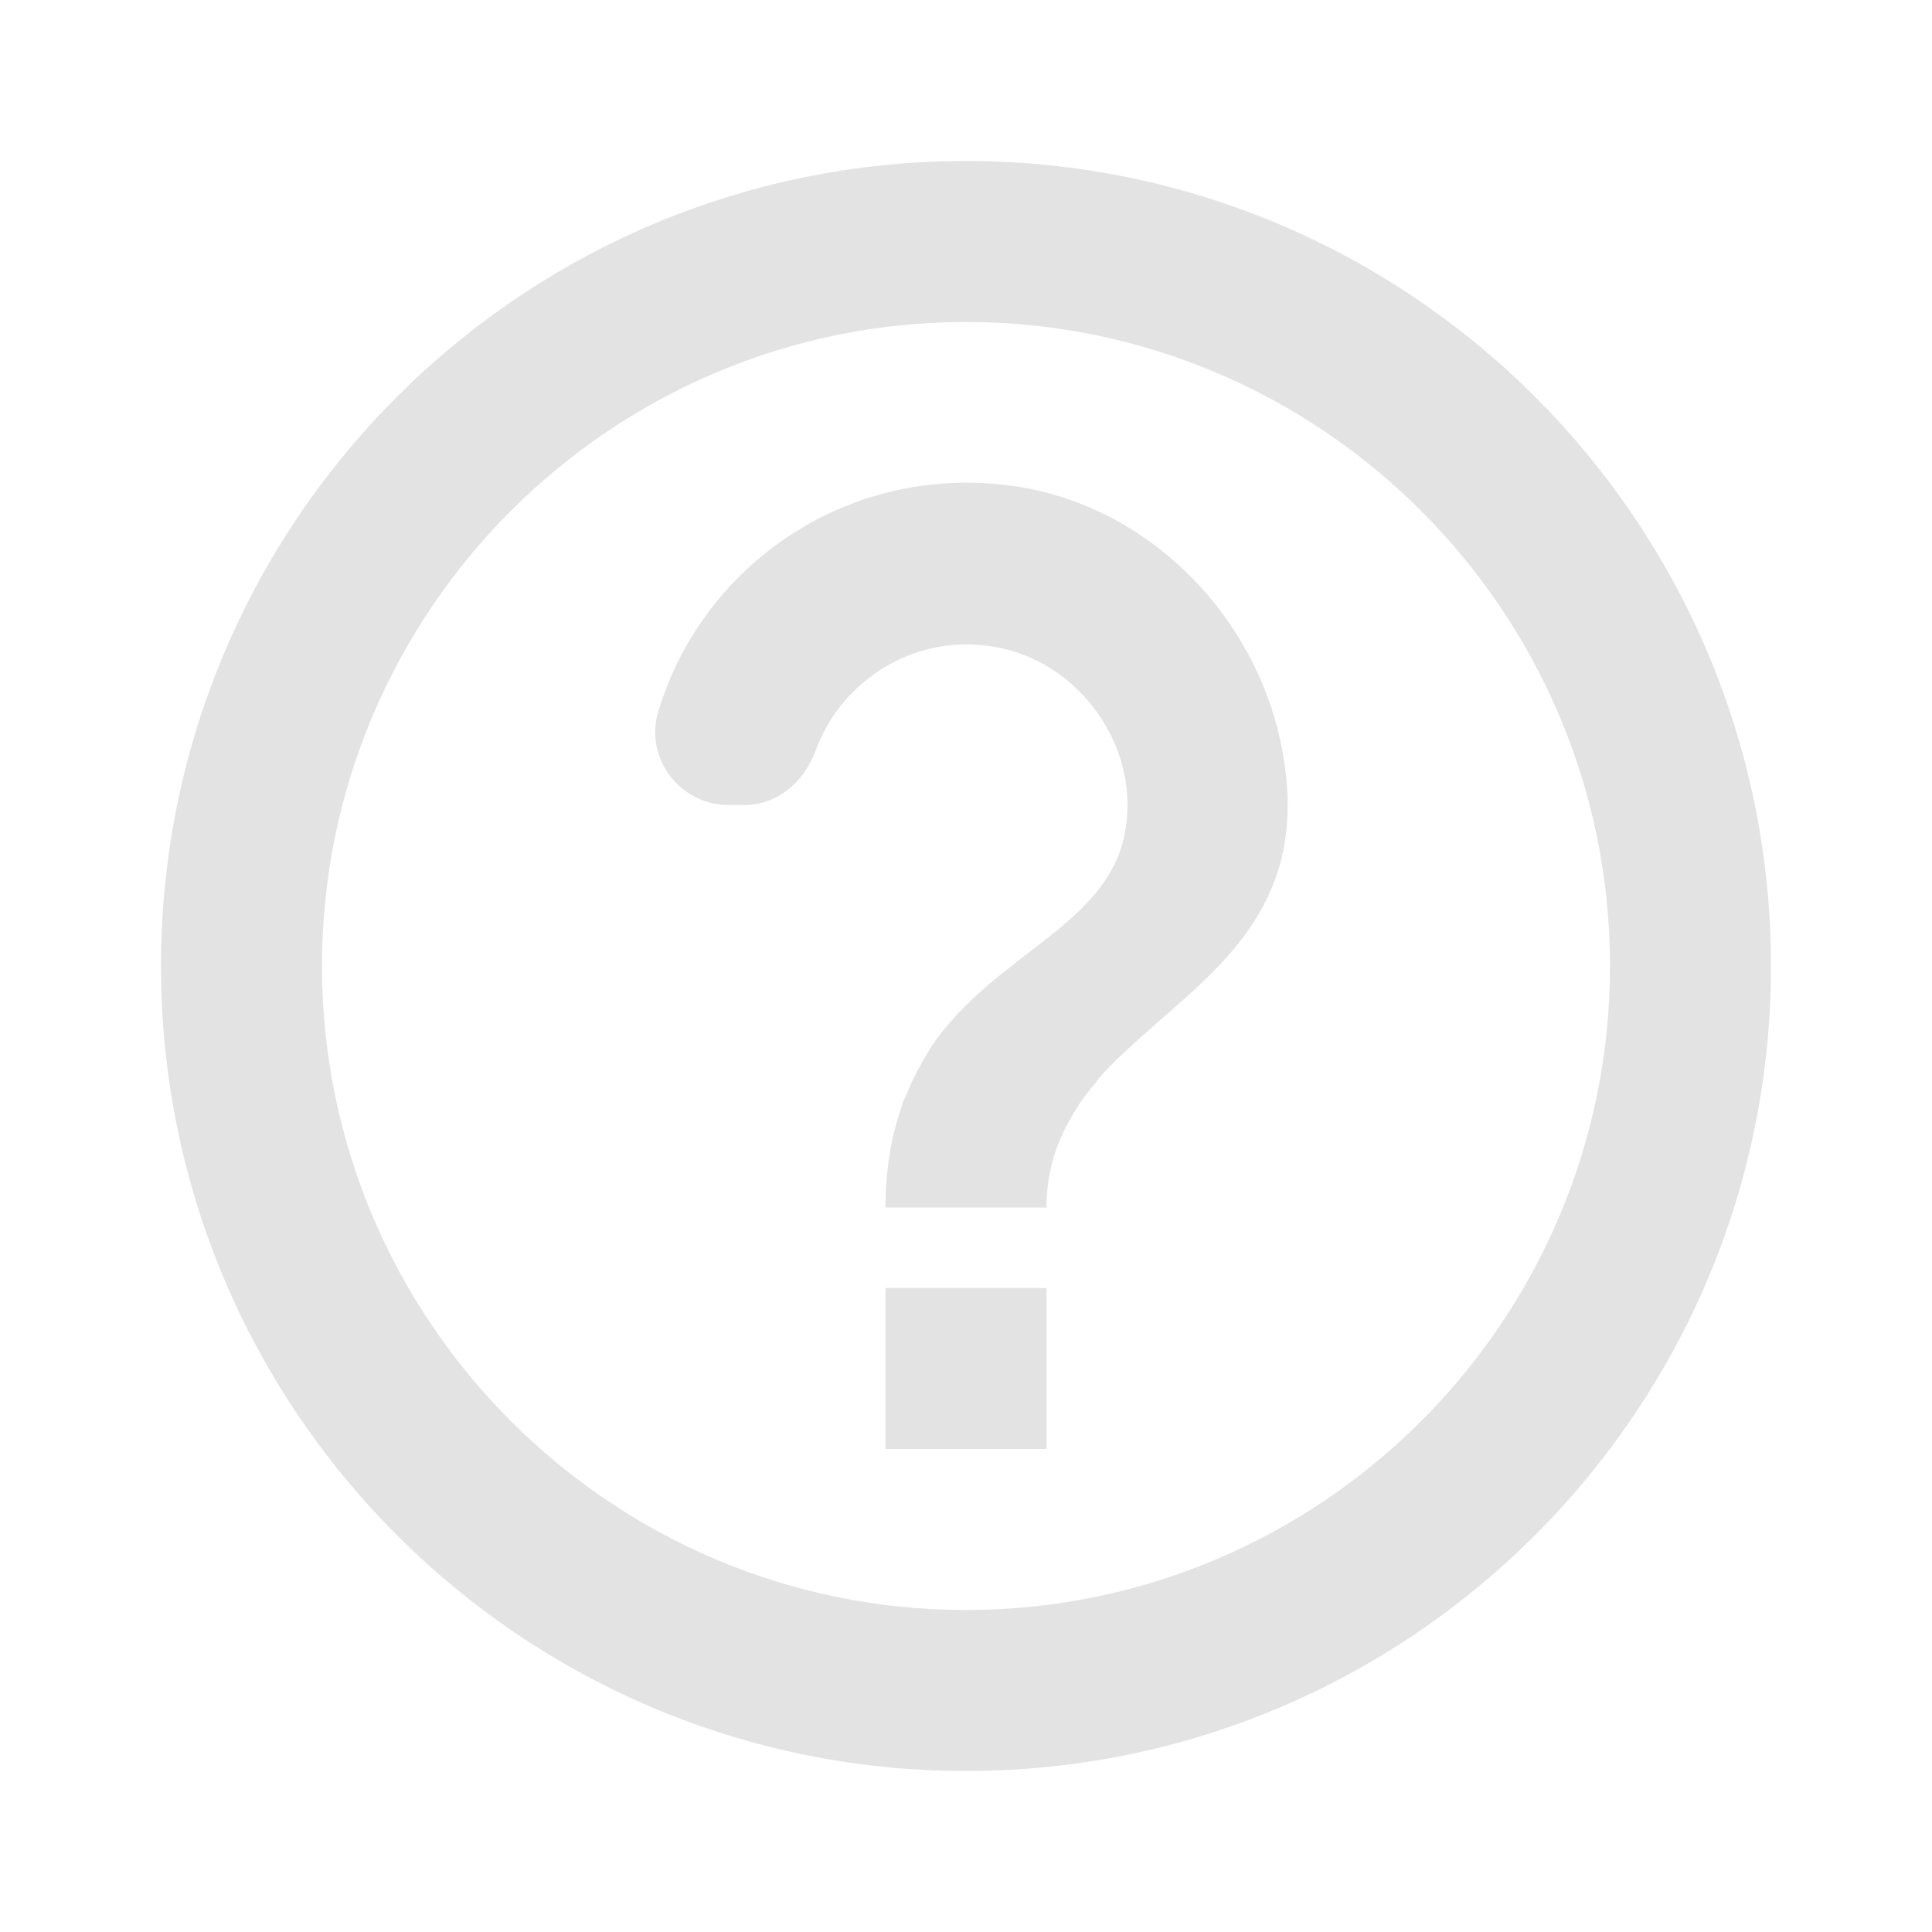
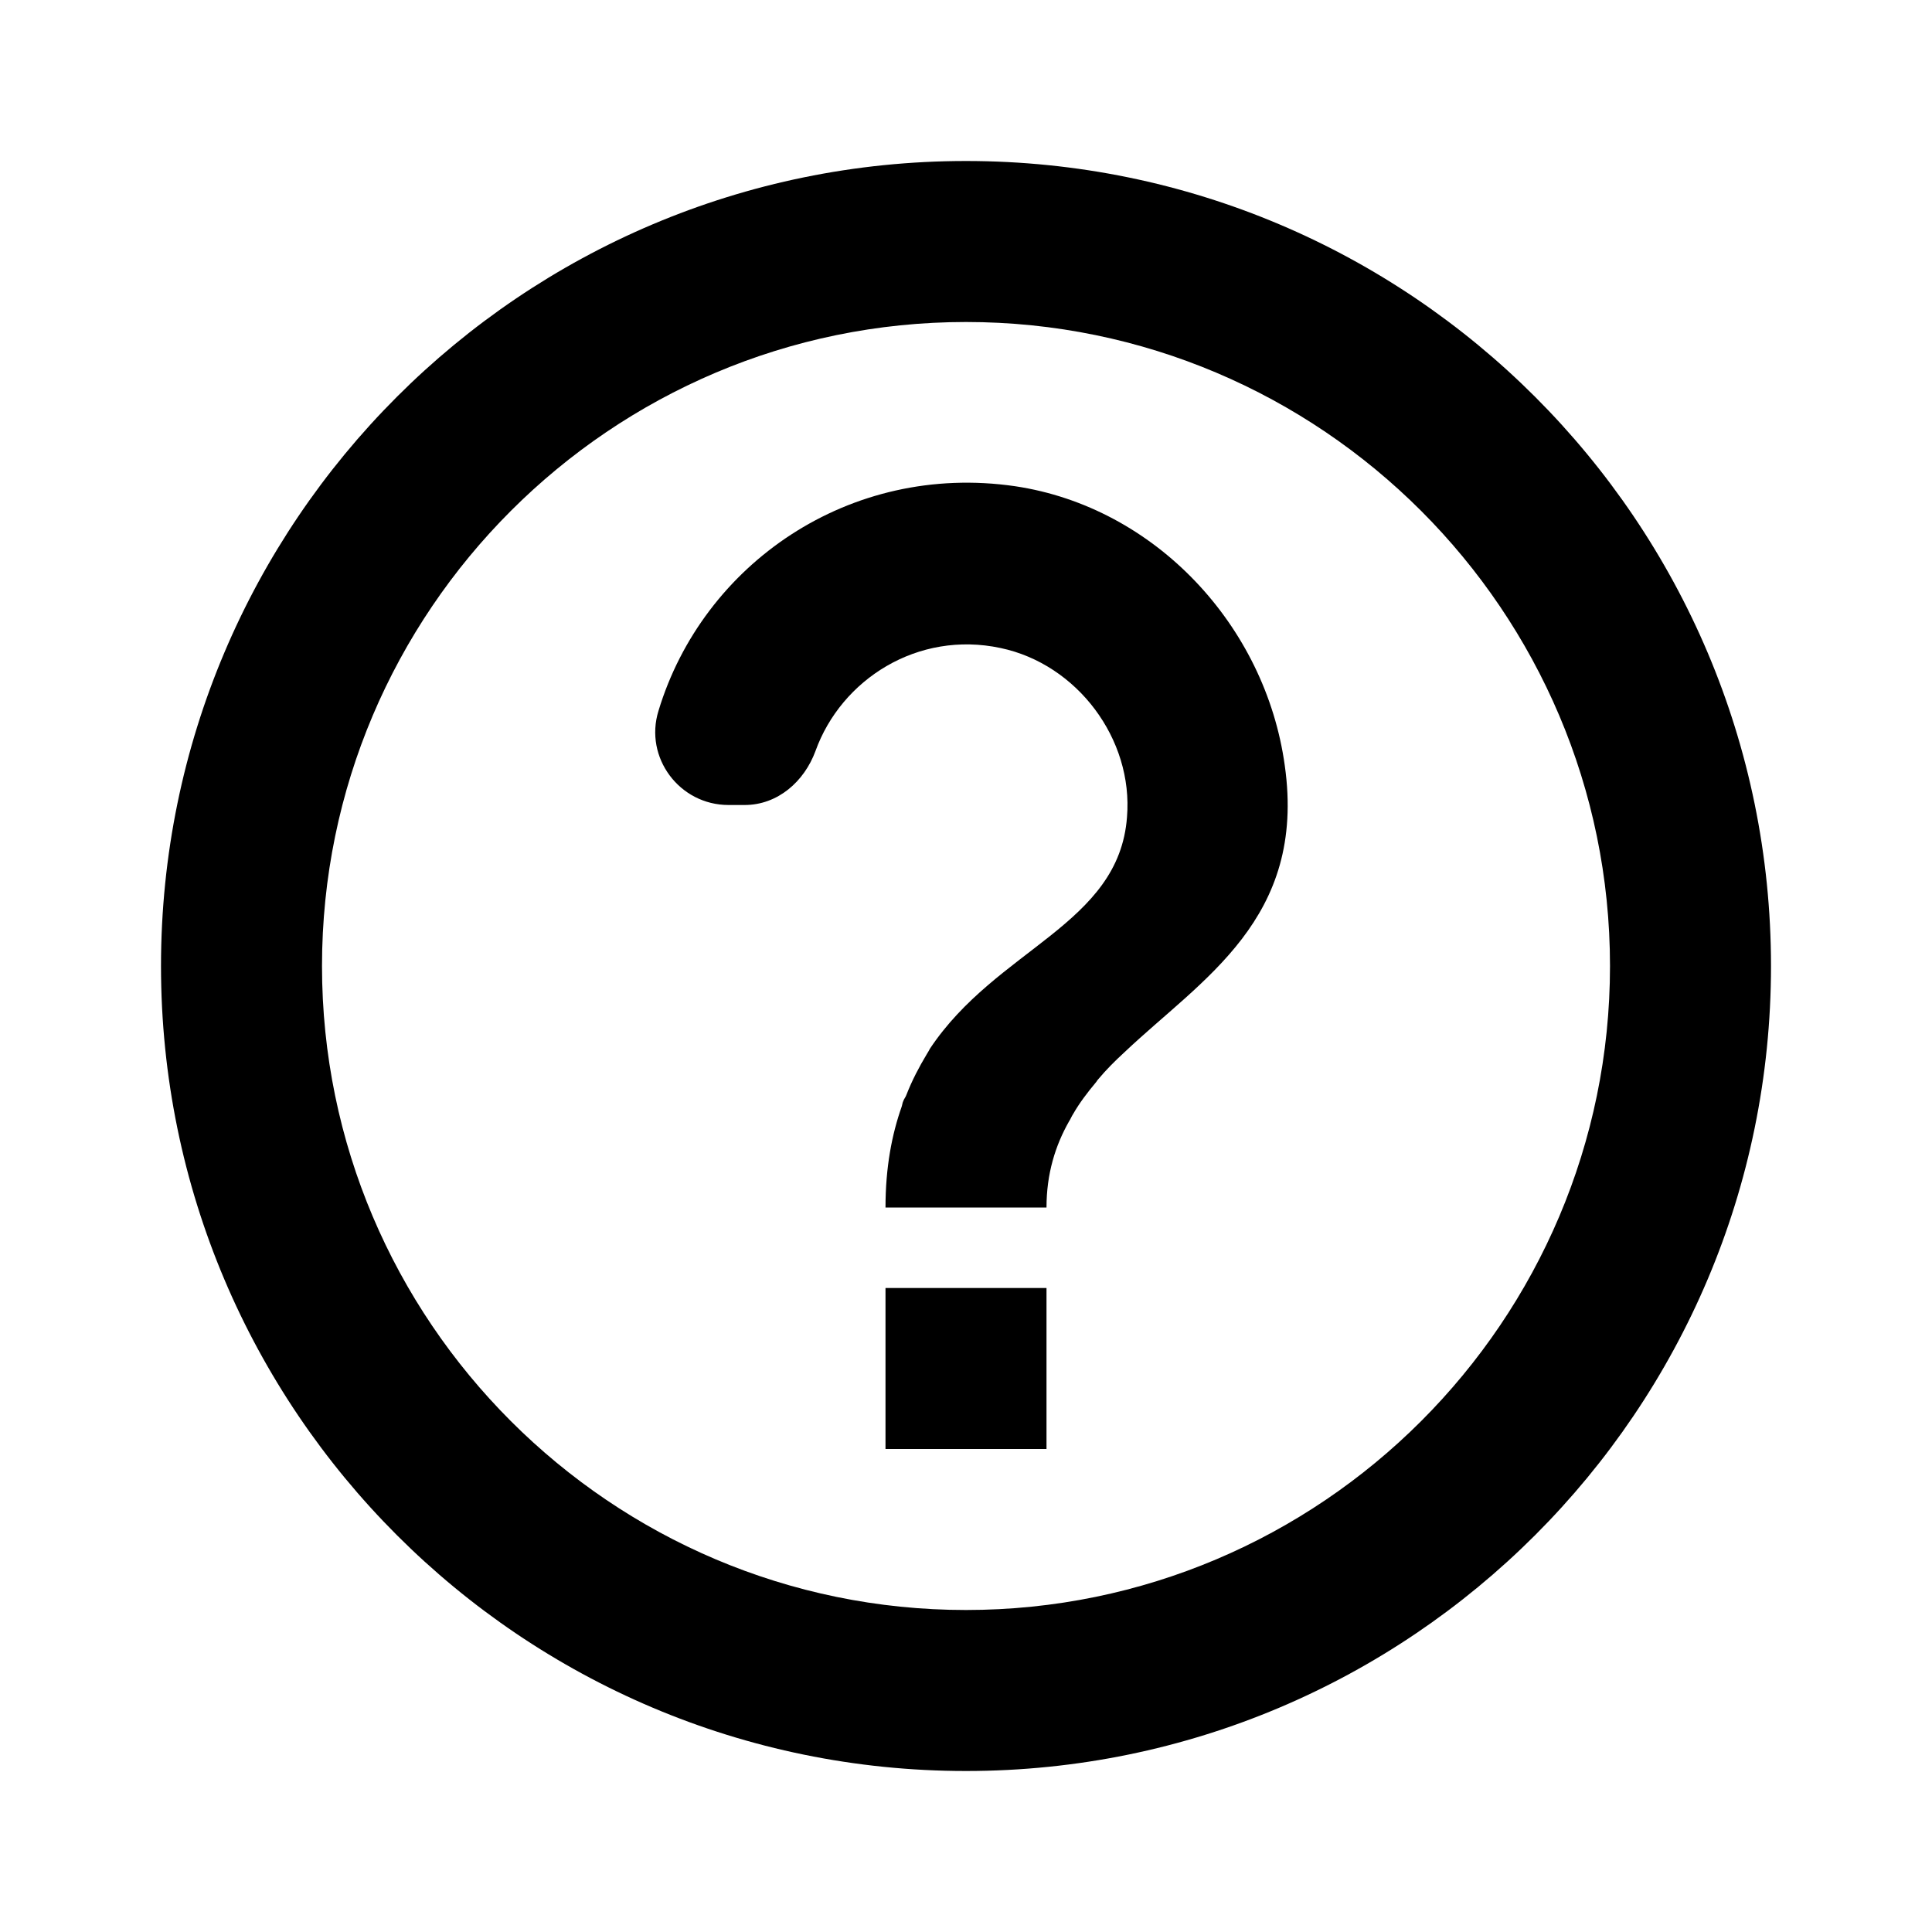
- <svg xmlns="http://www.w3.org/2000/svg" height="24px" viewBox="0 0 24 24" width="24px" fill="#e3e3e3">
+ <svg xmlns="http://www.w3.org/2000/svg" height="24px" viewBox="0 0 24 24" width="24px" class="svg-icon">
  <path d="M0 0h24v24H0V0z" fill="none" />
  <path d="M12 2C6.48 2 2 6.48 2 12s4.48 10 10 10 10-4.48 10-10S17.52 2 12 2zm0 18c-4.41 0-8-3.59-8-8s3.59-8 8-8 8 3.59 8 8-3.59 8-8 8zm-1-4h2v2h-2zm1.61-9.96c-2.06-.3-3.88.97-4.43 2.79-.18.58.26 1.17.87 1.17h.2c.41 0 .74-.29.88-.67.32-.89 1.27-1.5 2.3-1.28.95.2 1.65 1.13 1.57 2.1-.1 1.34-1.62 1.63-2.45 2.88 0 .01-.01.01-.01.02-.01.02-.02.03-.03.05-.09.15-.18.32-.25.5-.01.03-.03.05-.04.08-.01.02-.01.04-.02.07-.12.34-.2.75-.2 1.25h2c0-.42.11-.77.28-1.07.02-.03.03-.06.05-.09.08-.14.18-.27.28-.39.01-.01.02-.03.03-.04.1-.12.21-.23.33-.34.96-.91 2.26-1.65 1.99-3.56-.24-1.74-1.61-3.21-3.35-3.47z" />
</svg>
